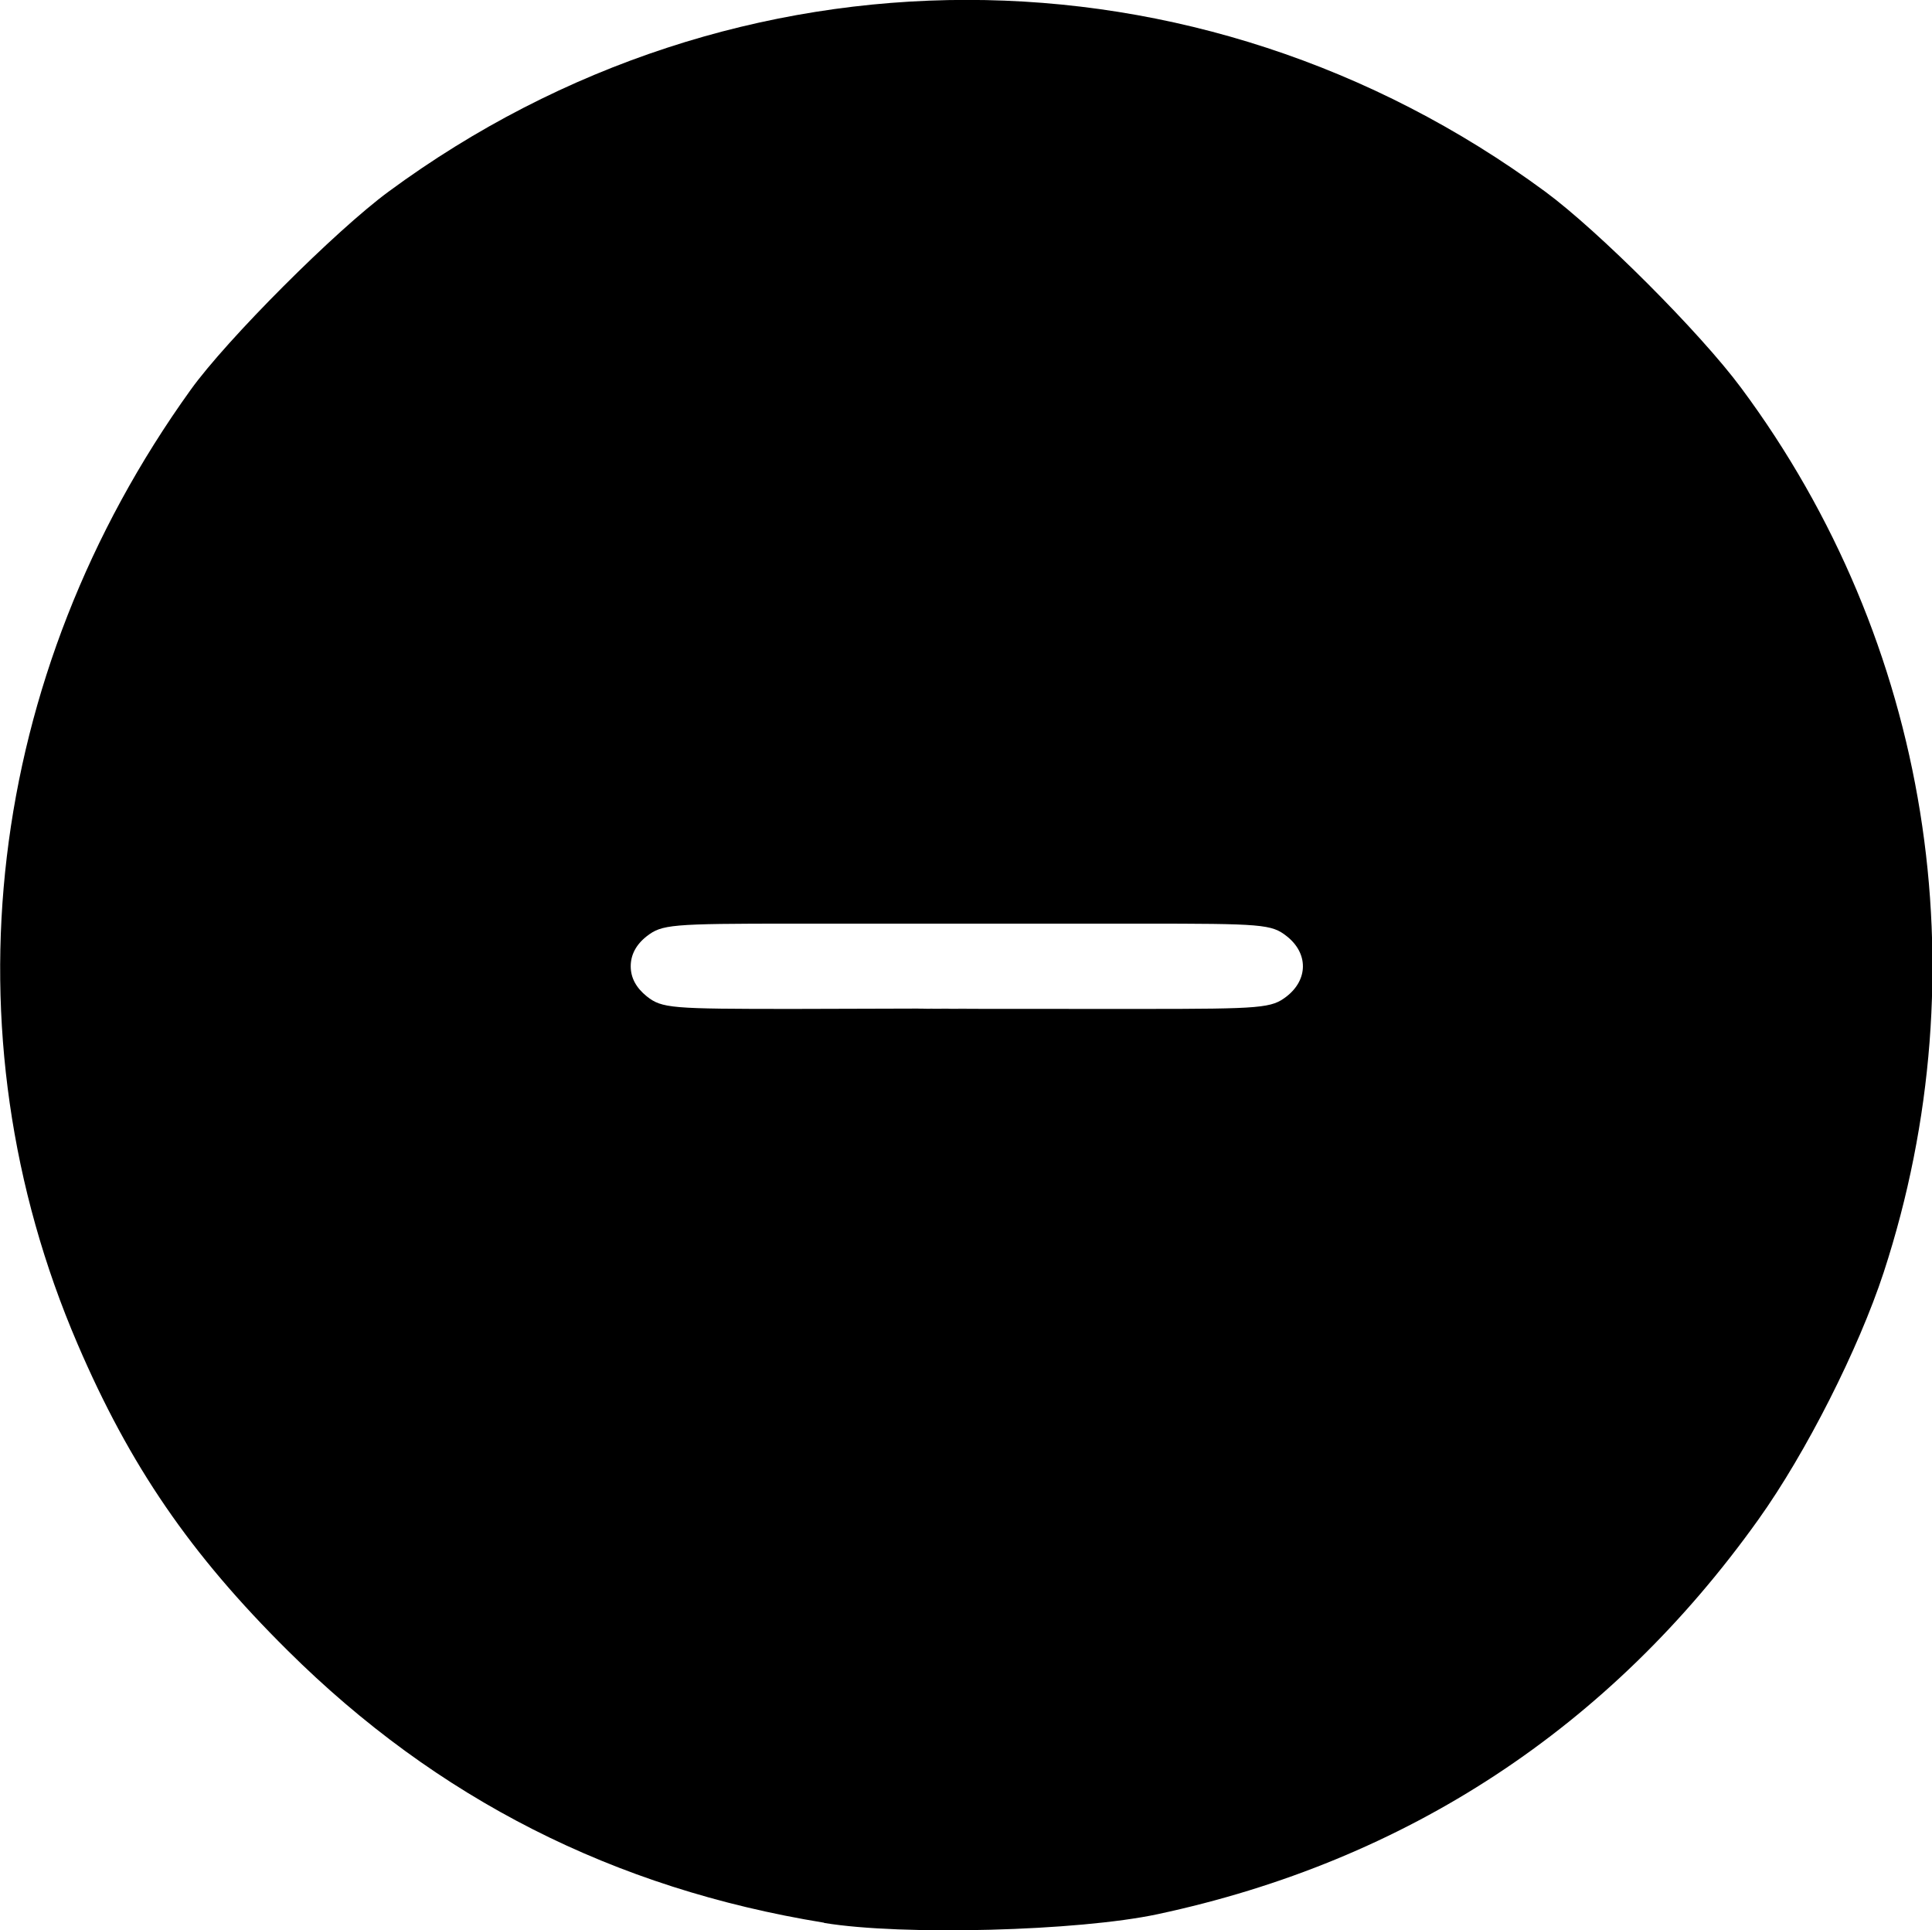
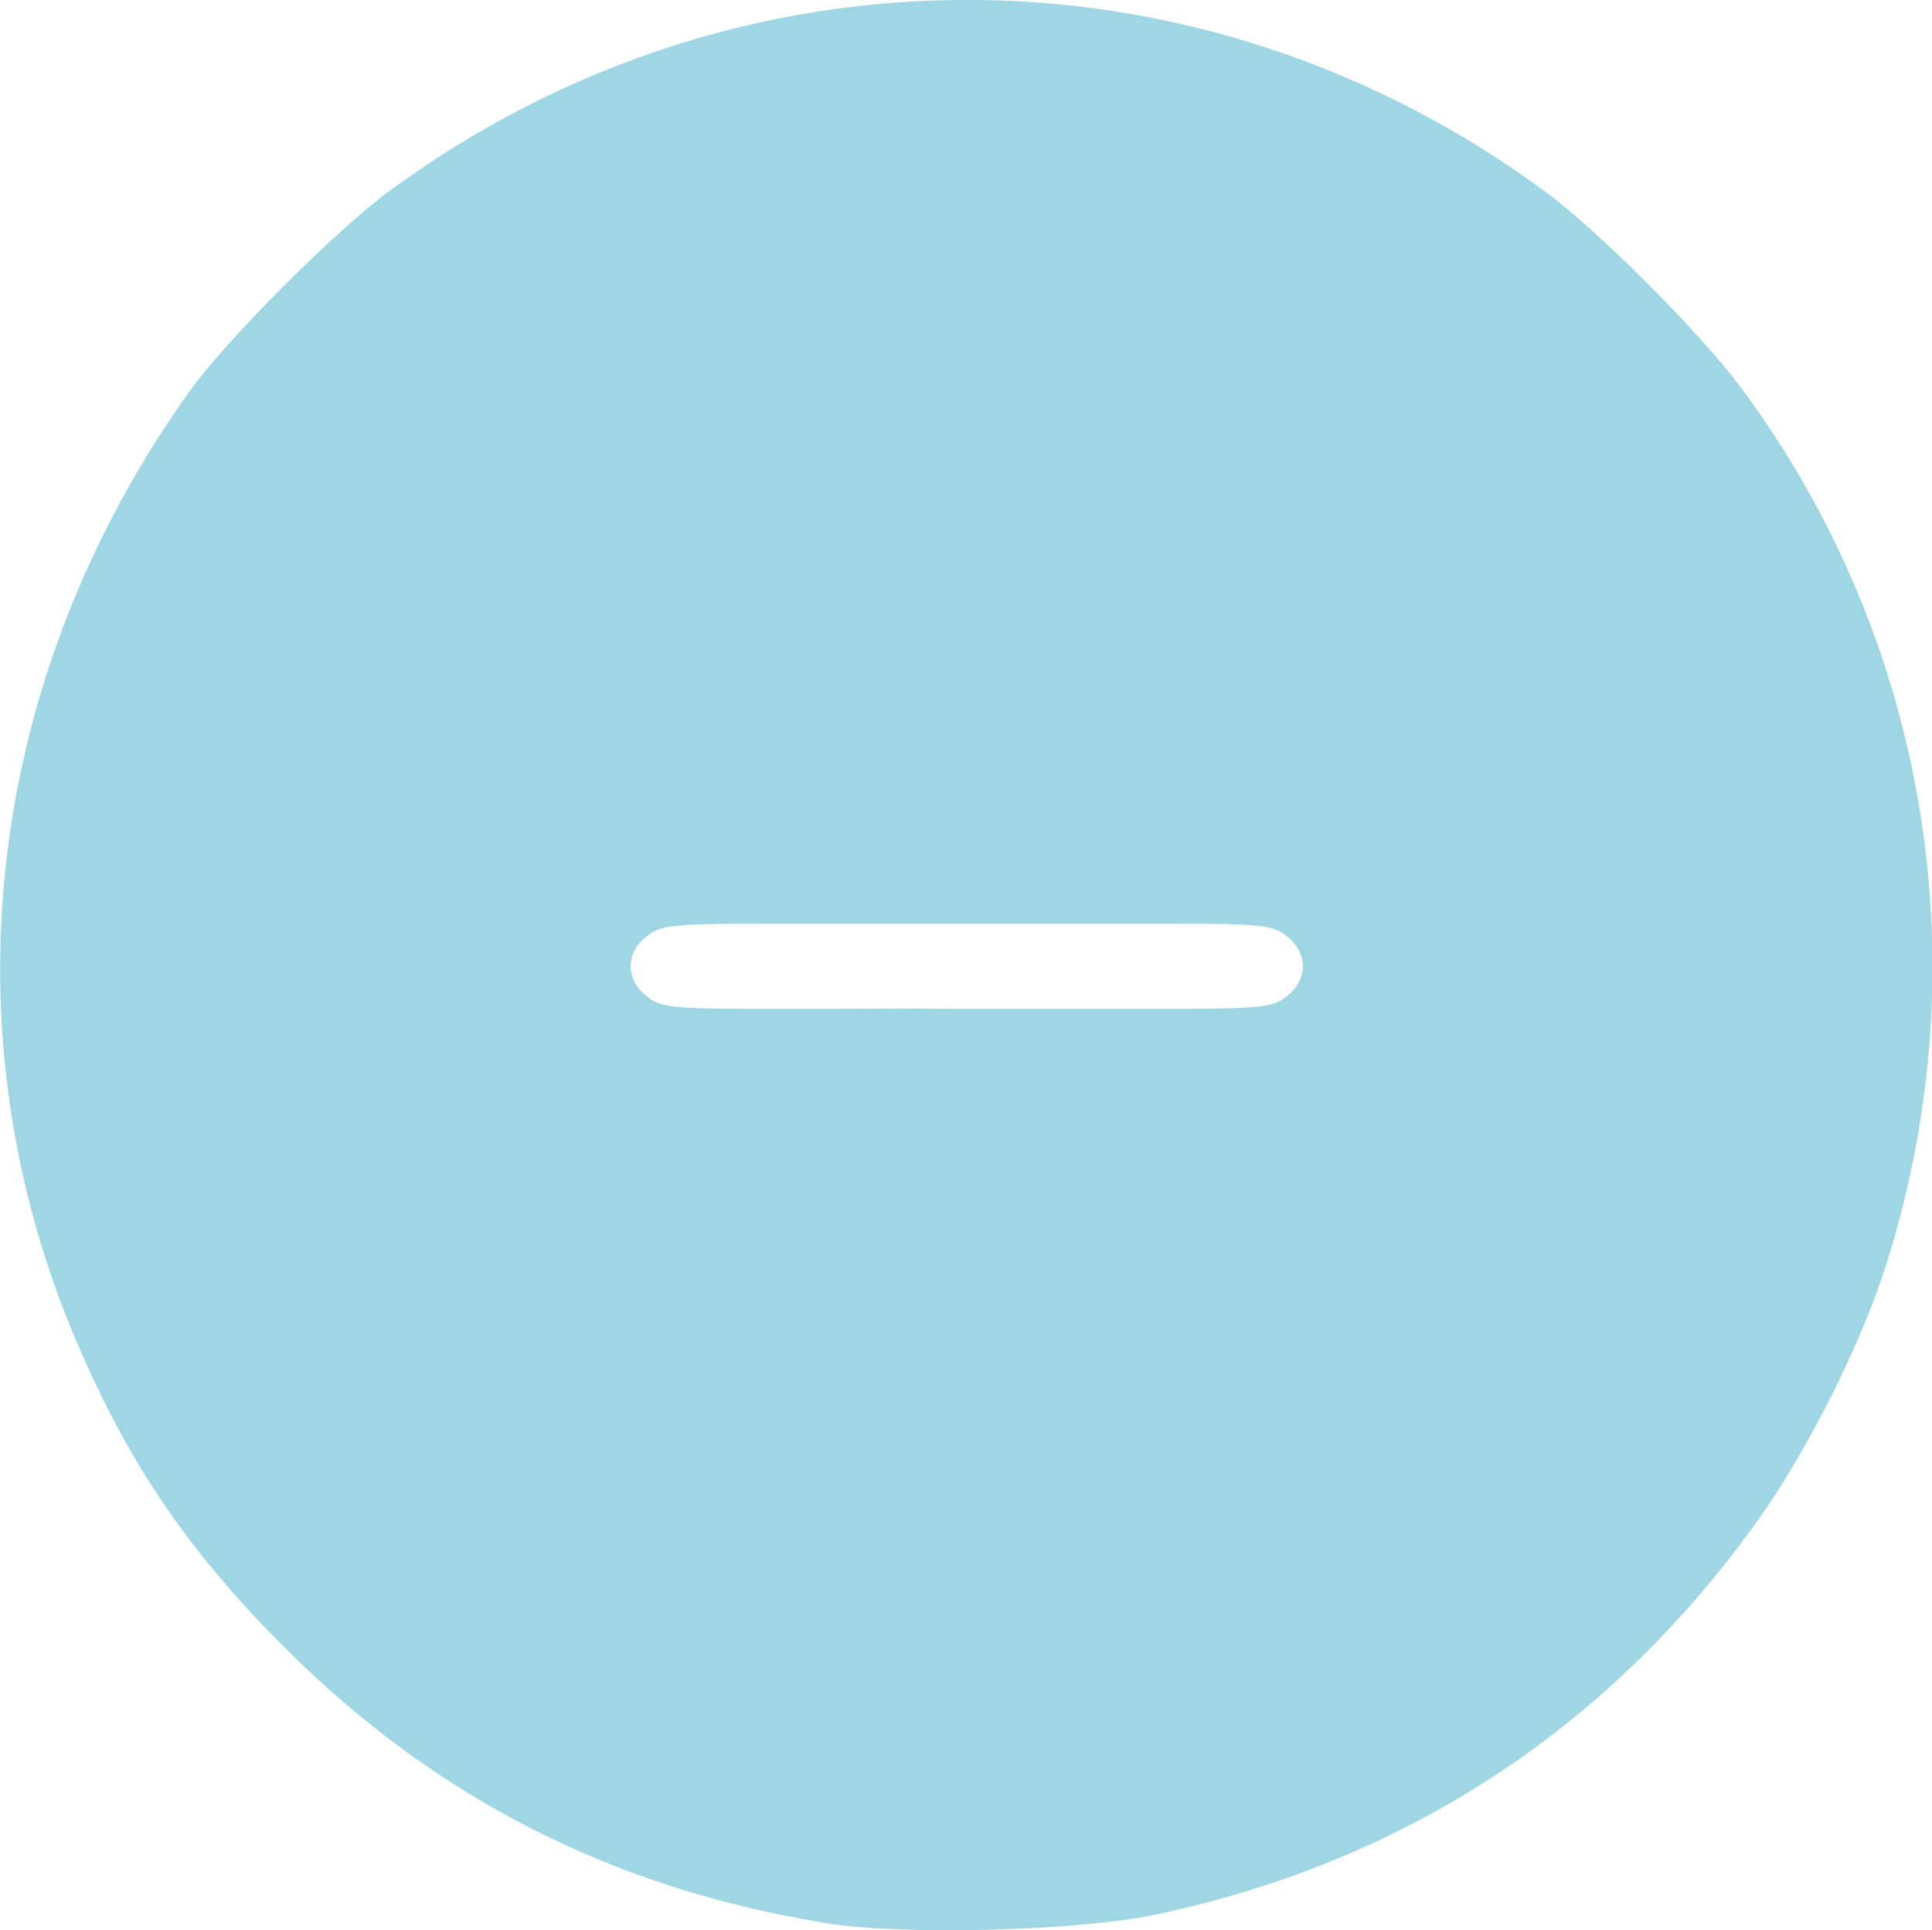
<svg xmlns="http://www.w3.org/2000/svg" width="6.615mm" height="6.607mm" viewBox="0 0 6.615 6.607" version="1.1" id="svg5">
  <defs id="defs2" />
  <g id="layer1" transform="translate(-59.80245,-83.25309)">
-     <path style="fill:#000000;stroke-width:0.021" d="M 62.623,89.835 C 61.904,89.718 61.299,89.411 60.788,88.904 c -0.334,-0.331 -0.541,-0.633 -0.72,-1.05 -0.46,-1.07 -0.315,-2.289 0.387,-3.266 0.124,-0.173 0.497,-0.546 0.678,-0.679 1.188,-0.875 2.772,-0.875 3.96,3.8e-5 0.182,0.134 0.531,0.483 0.671,0.672 0.645,0.868 0.826,1.993 0.488,3.028 -0.086,0.262 -0.266,0.618 -0.429,0.846 -0.508,0.712 -1.204,1.169 -2.057,1.351 -0.271,0.058 -0.875,0.074 -1.141,0.03 z m 1.083,-3.128 c 0.421,0 0.45,-0.003 0.502,-0.043 0.074,-0.058 0.074,-0.148 0,-0.206 -0.052,-0.041 -0.082,-0.043 -0.502,-0.043 -1.187,0 0.235,0 -1.187,0 -0.421,0 -0.45,0.003 -0.502,0.043 -0.037,0.029 -0.055,0.064 -0.055,0.103 0,0.04 0.019,0.074 0.055,0.103 0.052,0.041 0.082,0.043 0.502,0.043 1.591,-0.004 -0.628,0 1.187,0 z" id="path854" />
+     <path style="fill:#9ed6e4;stroke-width:0.021" d="M 62.623,89.835 C 61.904,89.718 61.299,89.411 60.788,88.904 c -0.334,-0.331 -0.541,-0.633 -0.72,-1.05 -0.46,-1.07 -0.315,-2.289 0.387,-3.266 0.124,-0.173 0.497,-0.546 0.678,-0.679 1.188,-0.875 2.772,-0.875 3.96,3.8e-5 0.182,0.134 0.531,0.483 0.671,0.672 0.645,0.868 0.826,1.993 0.488,3.028 -0.086,0.262 -0.266,0.618 -0.429,0.846 -0.508,0.712 -1.204,1.169 -2.057,1.351 -0.271,0.058 -0.875,0.074 -1.141,0.03 z m 1.083,-3.128 c 0.421,0 0.45,-0.003 0.502,-0.043 0.074,-0.058 0.074,-0.148 0,-0.206 -0.052,-0.041 -0.082,-0.043 -0.502,-0.043 -1.187,0 0.235,0 -1.187,0 -0.421,0 -0.45,0.003 -0.502,0.043 -0.037,0.029 -0.055,0.064 -0.055,0.103 0,0.04 0.019,0.074 0.055,0.103 0.052,0.041 0.082,0.043 0.502,0.043 1.591,-0.004 -0.628,0 1.187,0 z" id="path854" />
  </g>
</svg>
